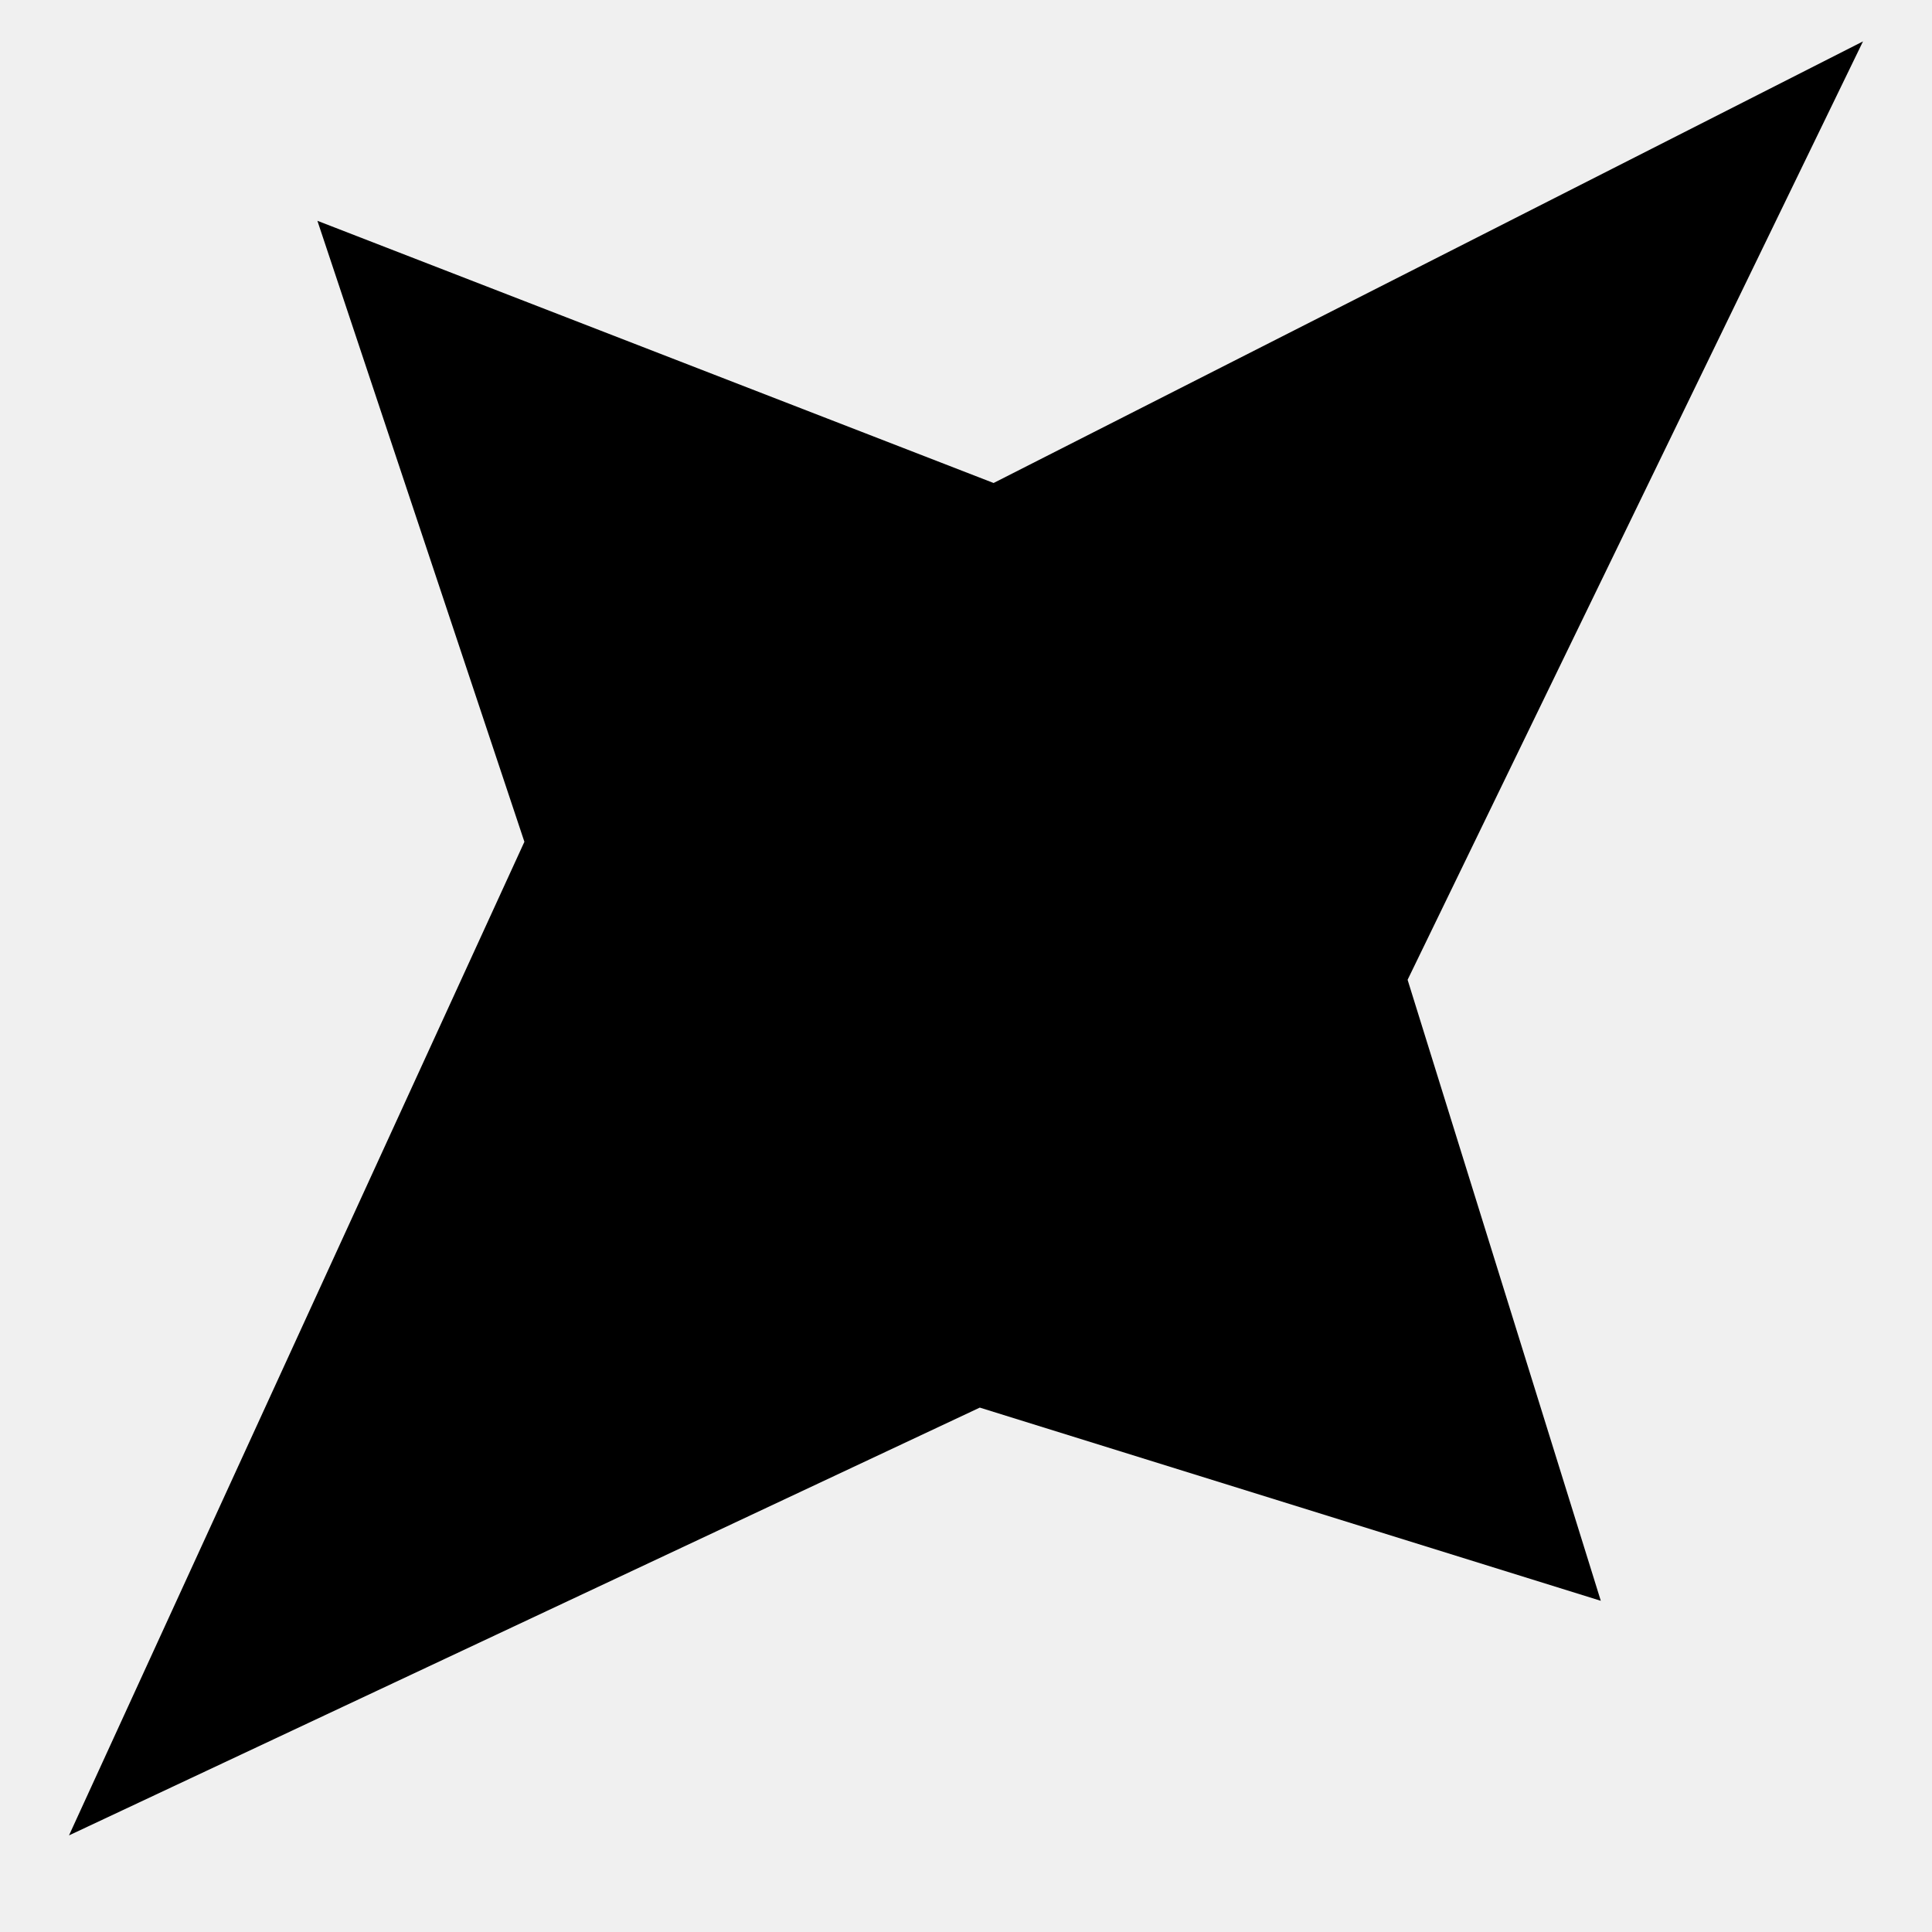
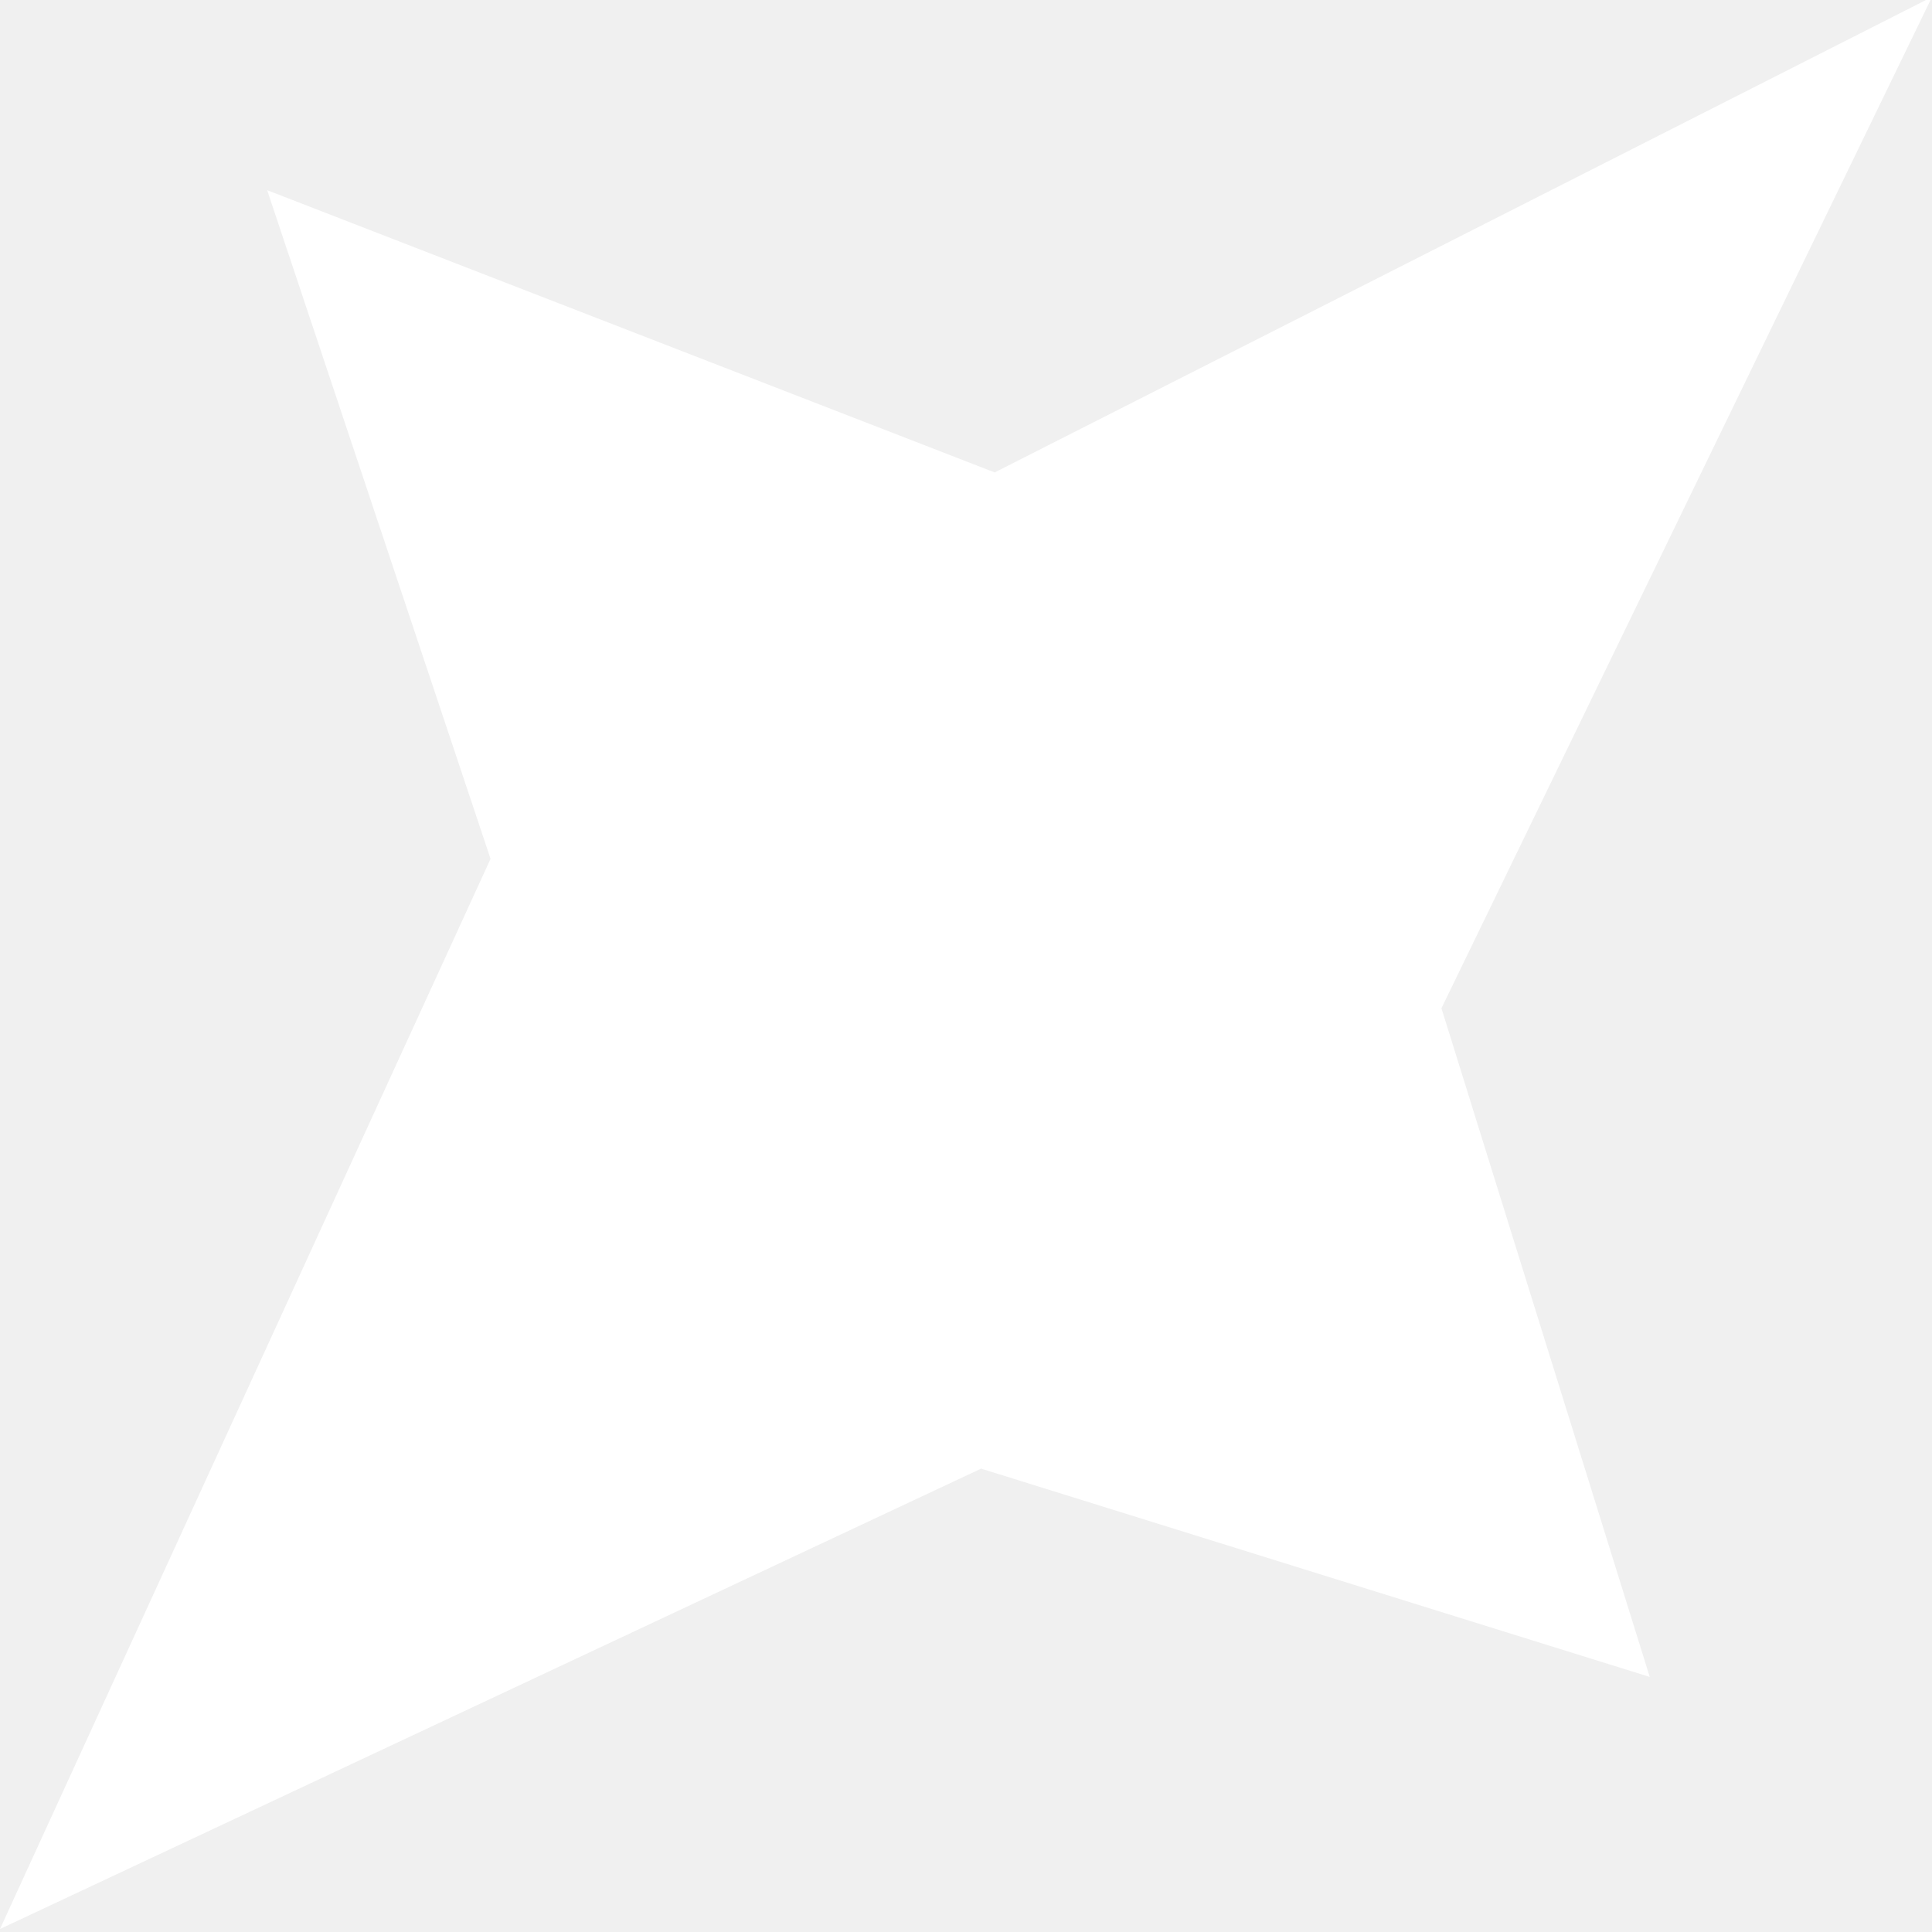
- <svg xmlns="http://www.w3.org/2000/svg" id="_Слой_1" data-name="Слой_1" version="1.1" viewBox="0 0 14 14">
-   <path d="M.5,13.3l3.3-7.2L2.3,1.6l4.9,1.9L13.5.3l-3.3,6.8,1.4,4.5-4.5-1.4L.5,13.3" />
-   <path d="M0,0" />
+ <svg xmlns="http://www.w3.org/2000/svg" id="_Слой_1" version="1.1" viewBox="0 0 128 128">
+   <defs>
+     <style>
+       .st0 {
+         fill: #fff;
+       }
+     </style>
+   </defs>
+   <path class="st0" d="M0,127.8L32.5,56.9,17.7,12.6l48.2,18.7L128-.2l-32.5,67,13.8,44.3-44.3-13.8L0,127.8" />
</svg>
